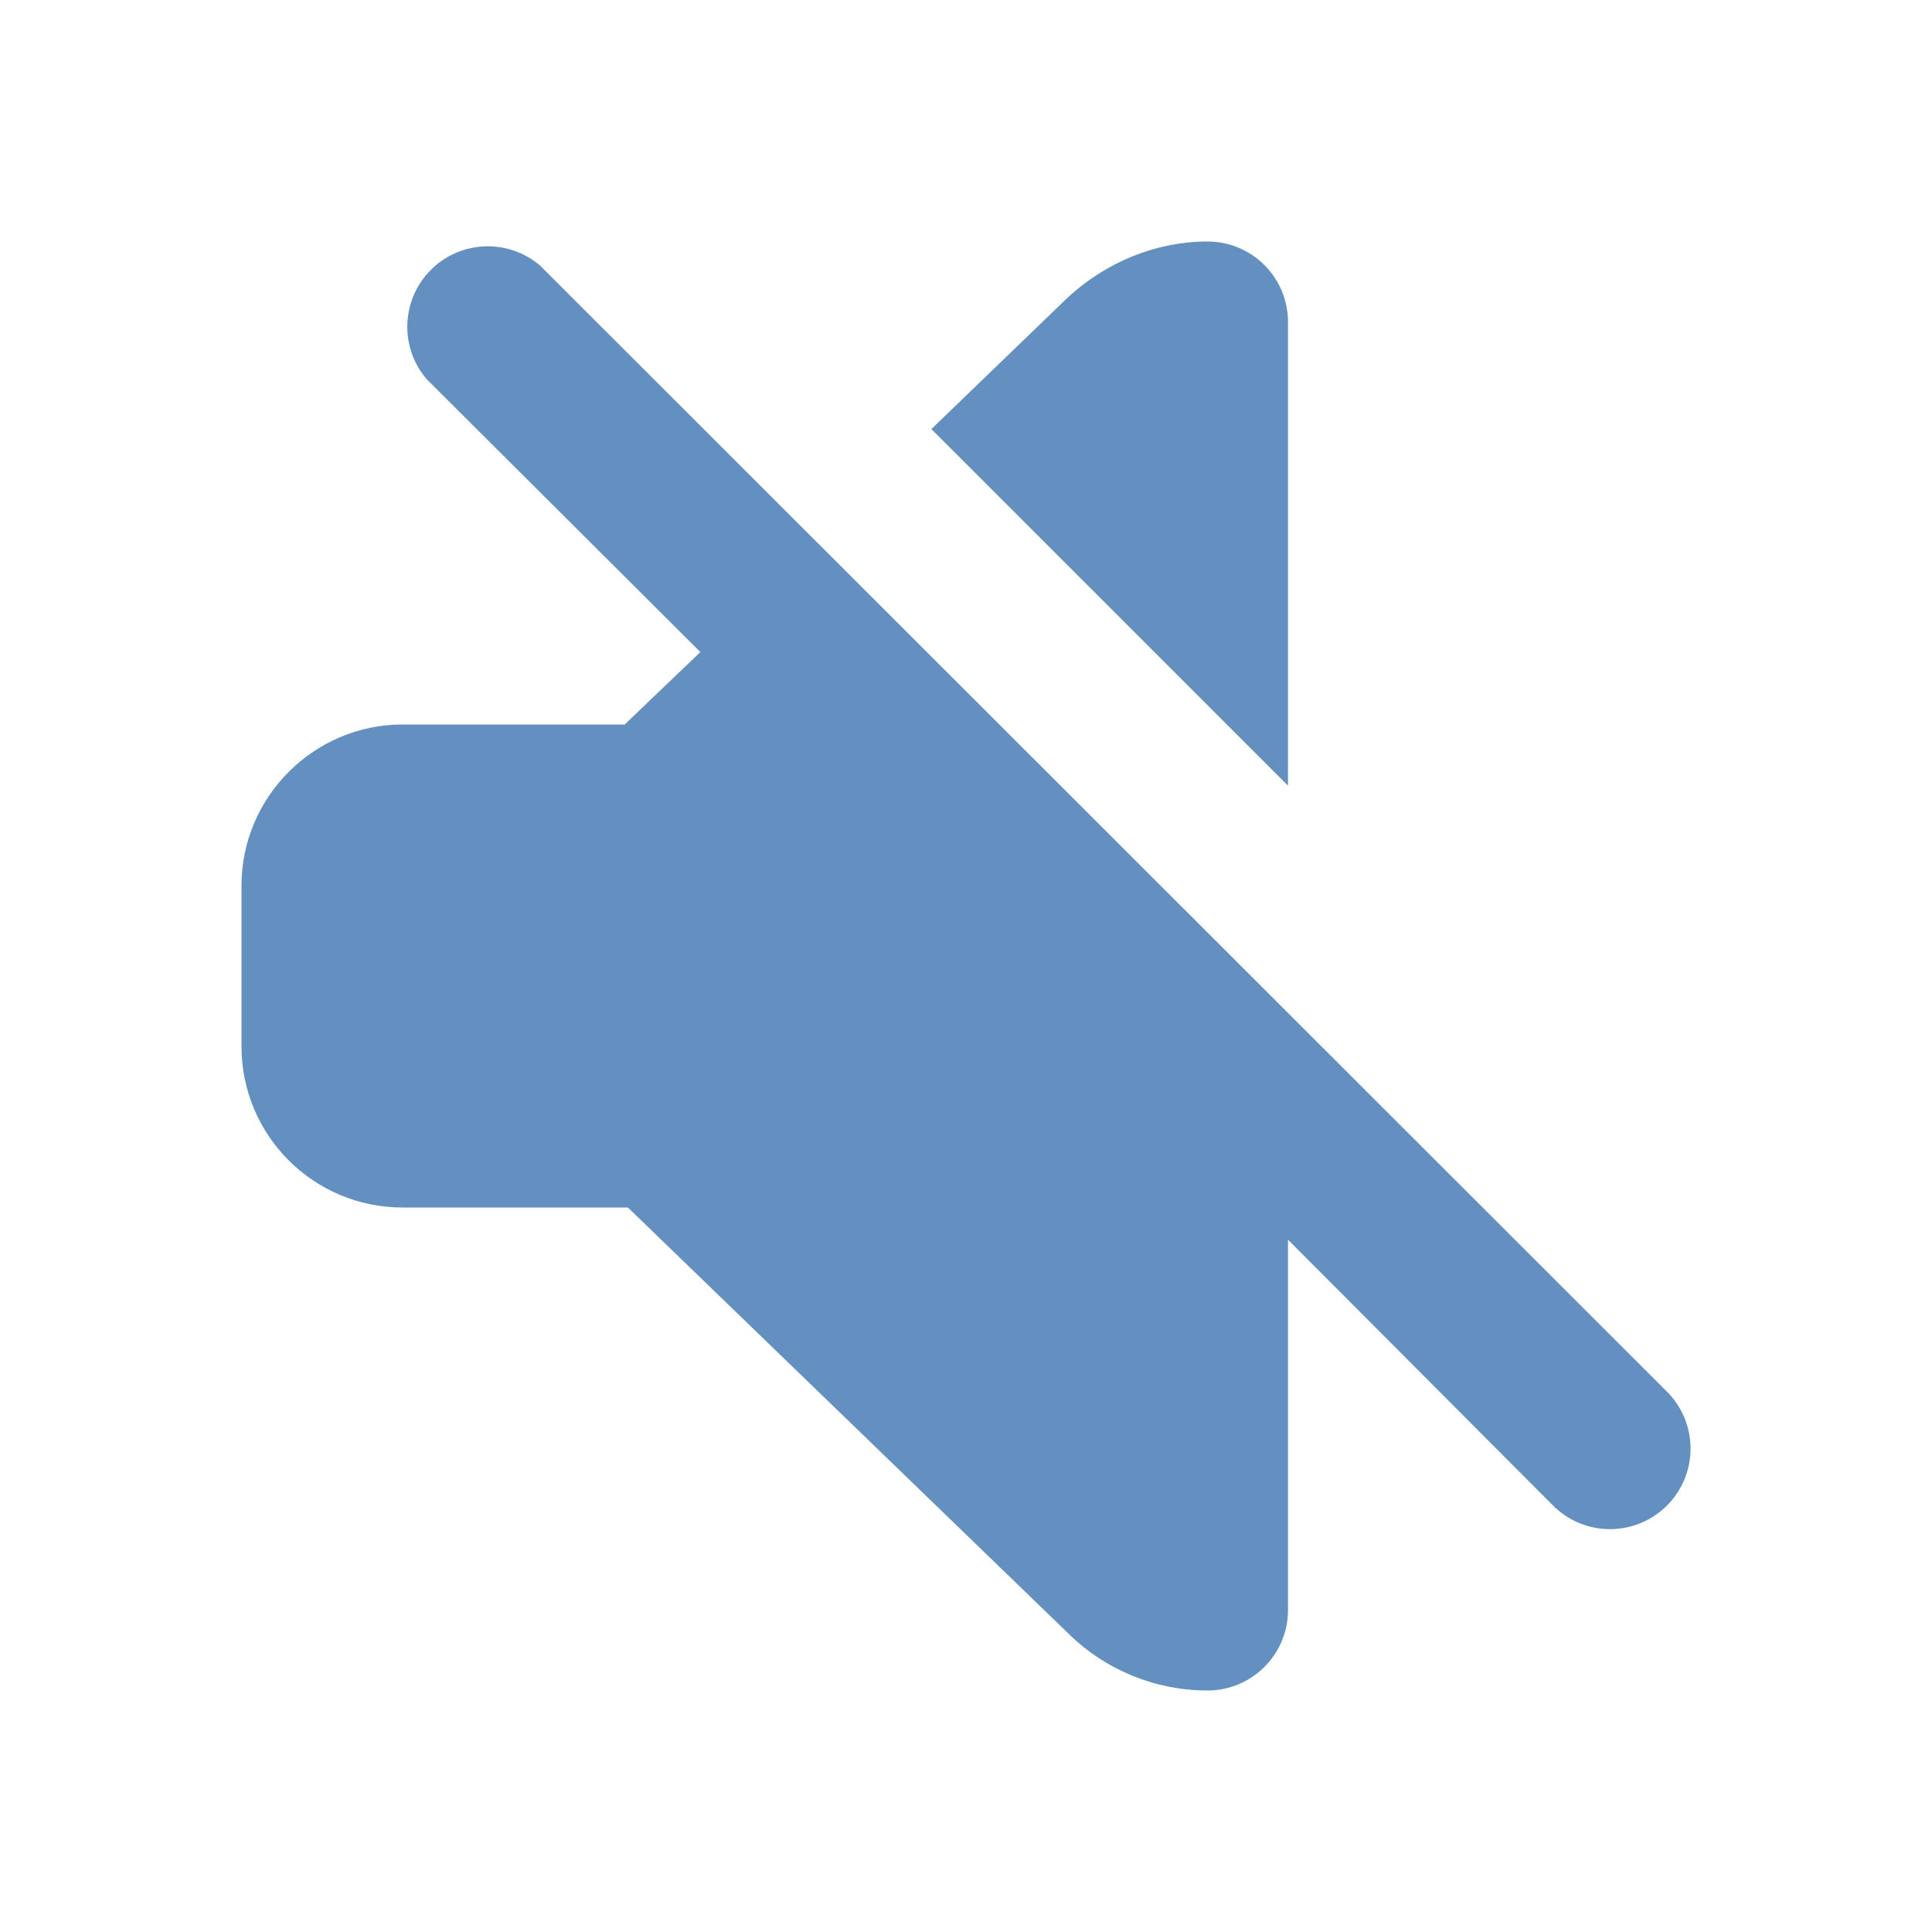
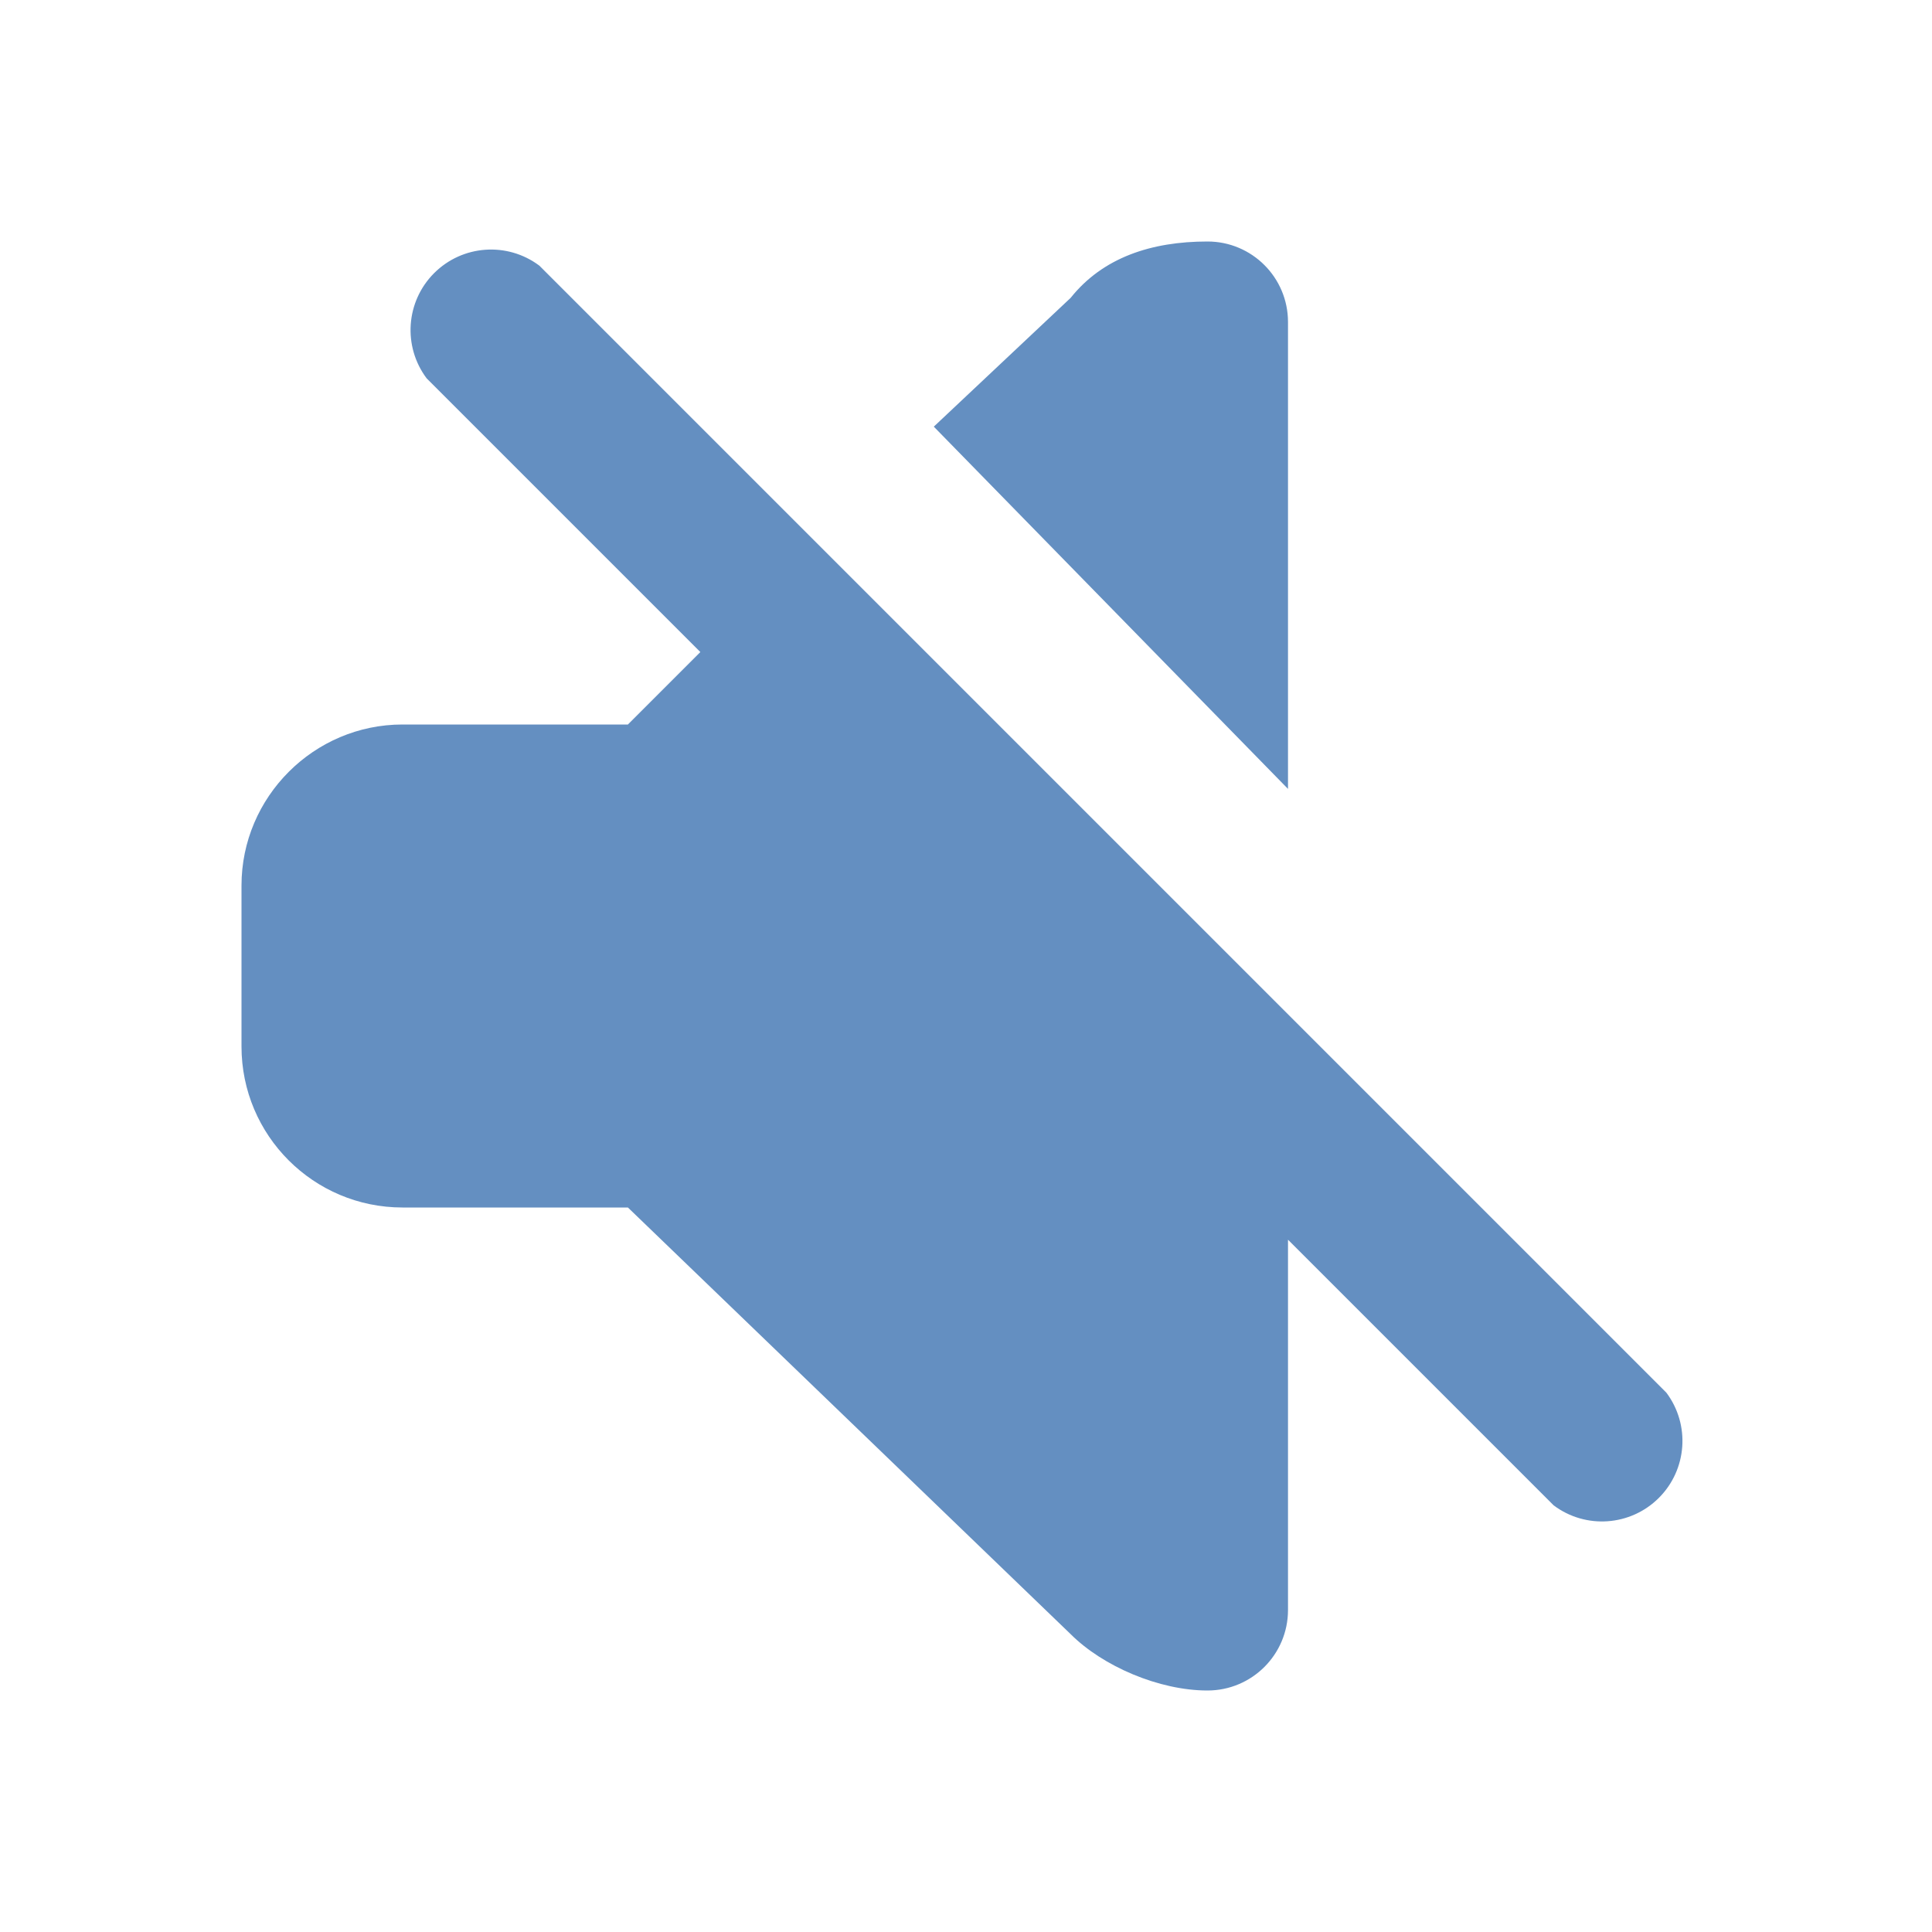
<svg xmlns="http://www.w3.org/2000/svg" width="24" height="24">
  <g fill="none" fill-rule="evenodd">
    <path d="M0 0h24v24H0z" />
-     <path fill="#648fc1" d="M8.7 8.1L5.3 4.71A1 1 0 0 1 6.71 3.3l14 13.99a1 1 0 0 1-1.42 1.41L16 15.4V20a1 1 0 0 1-1 1c-.64 0-1.26-.25-1.72-.7L7.8 15H5a2 2 0 0 1-2-2v-2c0-1.1.9-2 2-2h2.76l.94-.9zm2.87-2.77l1.7-1.64C13.75 3.25 14.37 3 15 3a1 1 0 0 1 1 1v5.76l-4.43-4.43z" />
+     <path fill="#648fc1" d="M8.7 8.1L5.3 4.7a1 1 0 0 1 1.4-1.4l14 14a1 1 0 0 1-1.4 1.4L16 15.4V20a1 1 0 0 1-1 1c-.6 0-1.3-.3-1.7-.7L7.8 15H5a2 2 0 0 1-2-2v-2c0-1.1.9-2 2-2h2.8l.9-.9zm2.9-2.8l1.7-1.6c.4-.5 1-.7 1.7-.7a1 1 0 0 1 1 1v5.8l-4.4-4.5z" />
  </g>
</svg>
